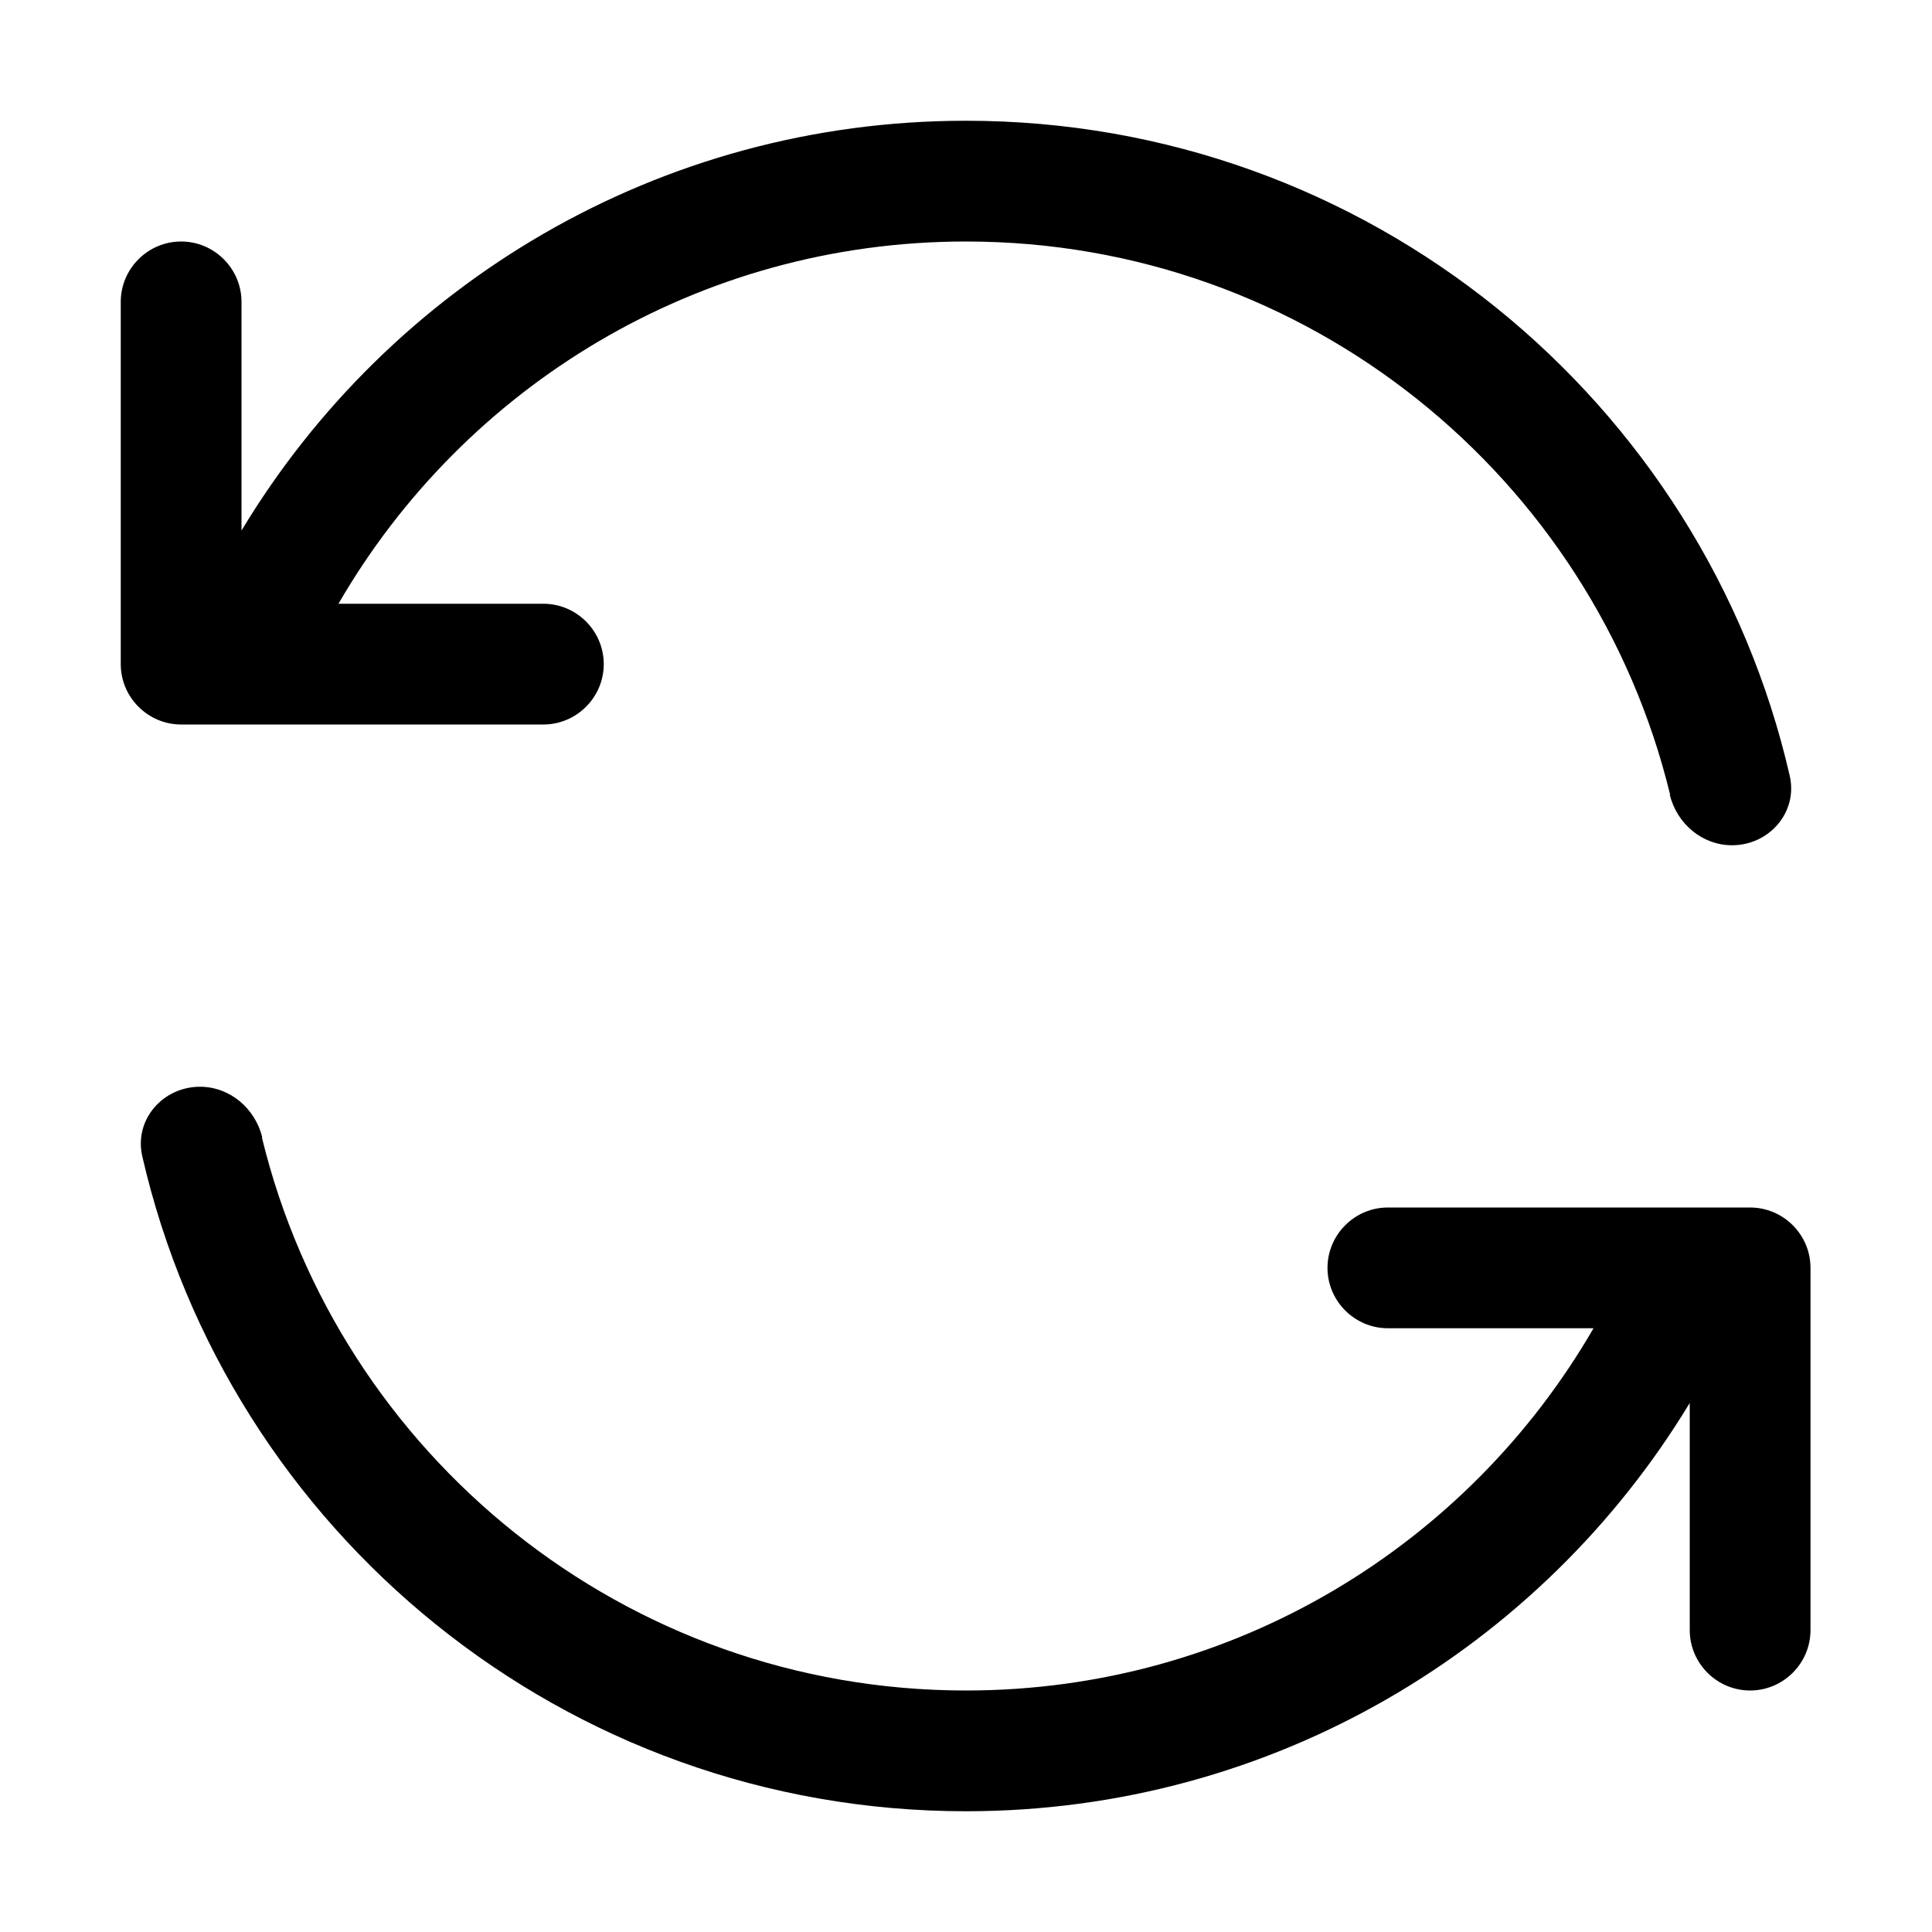
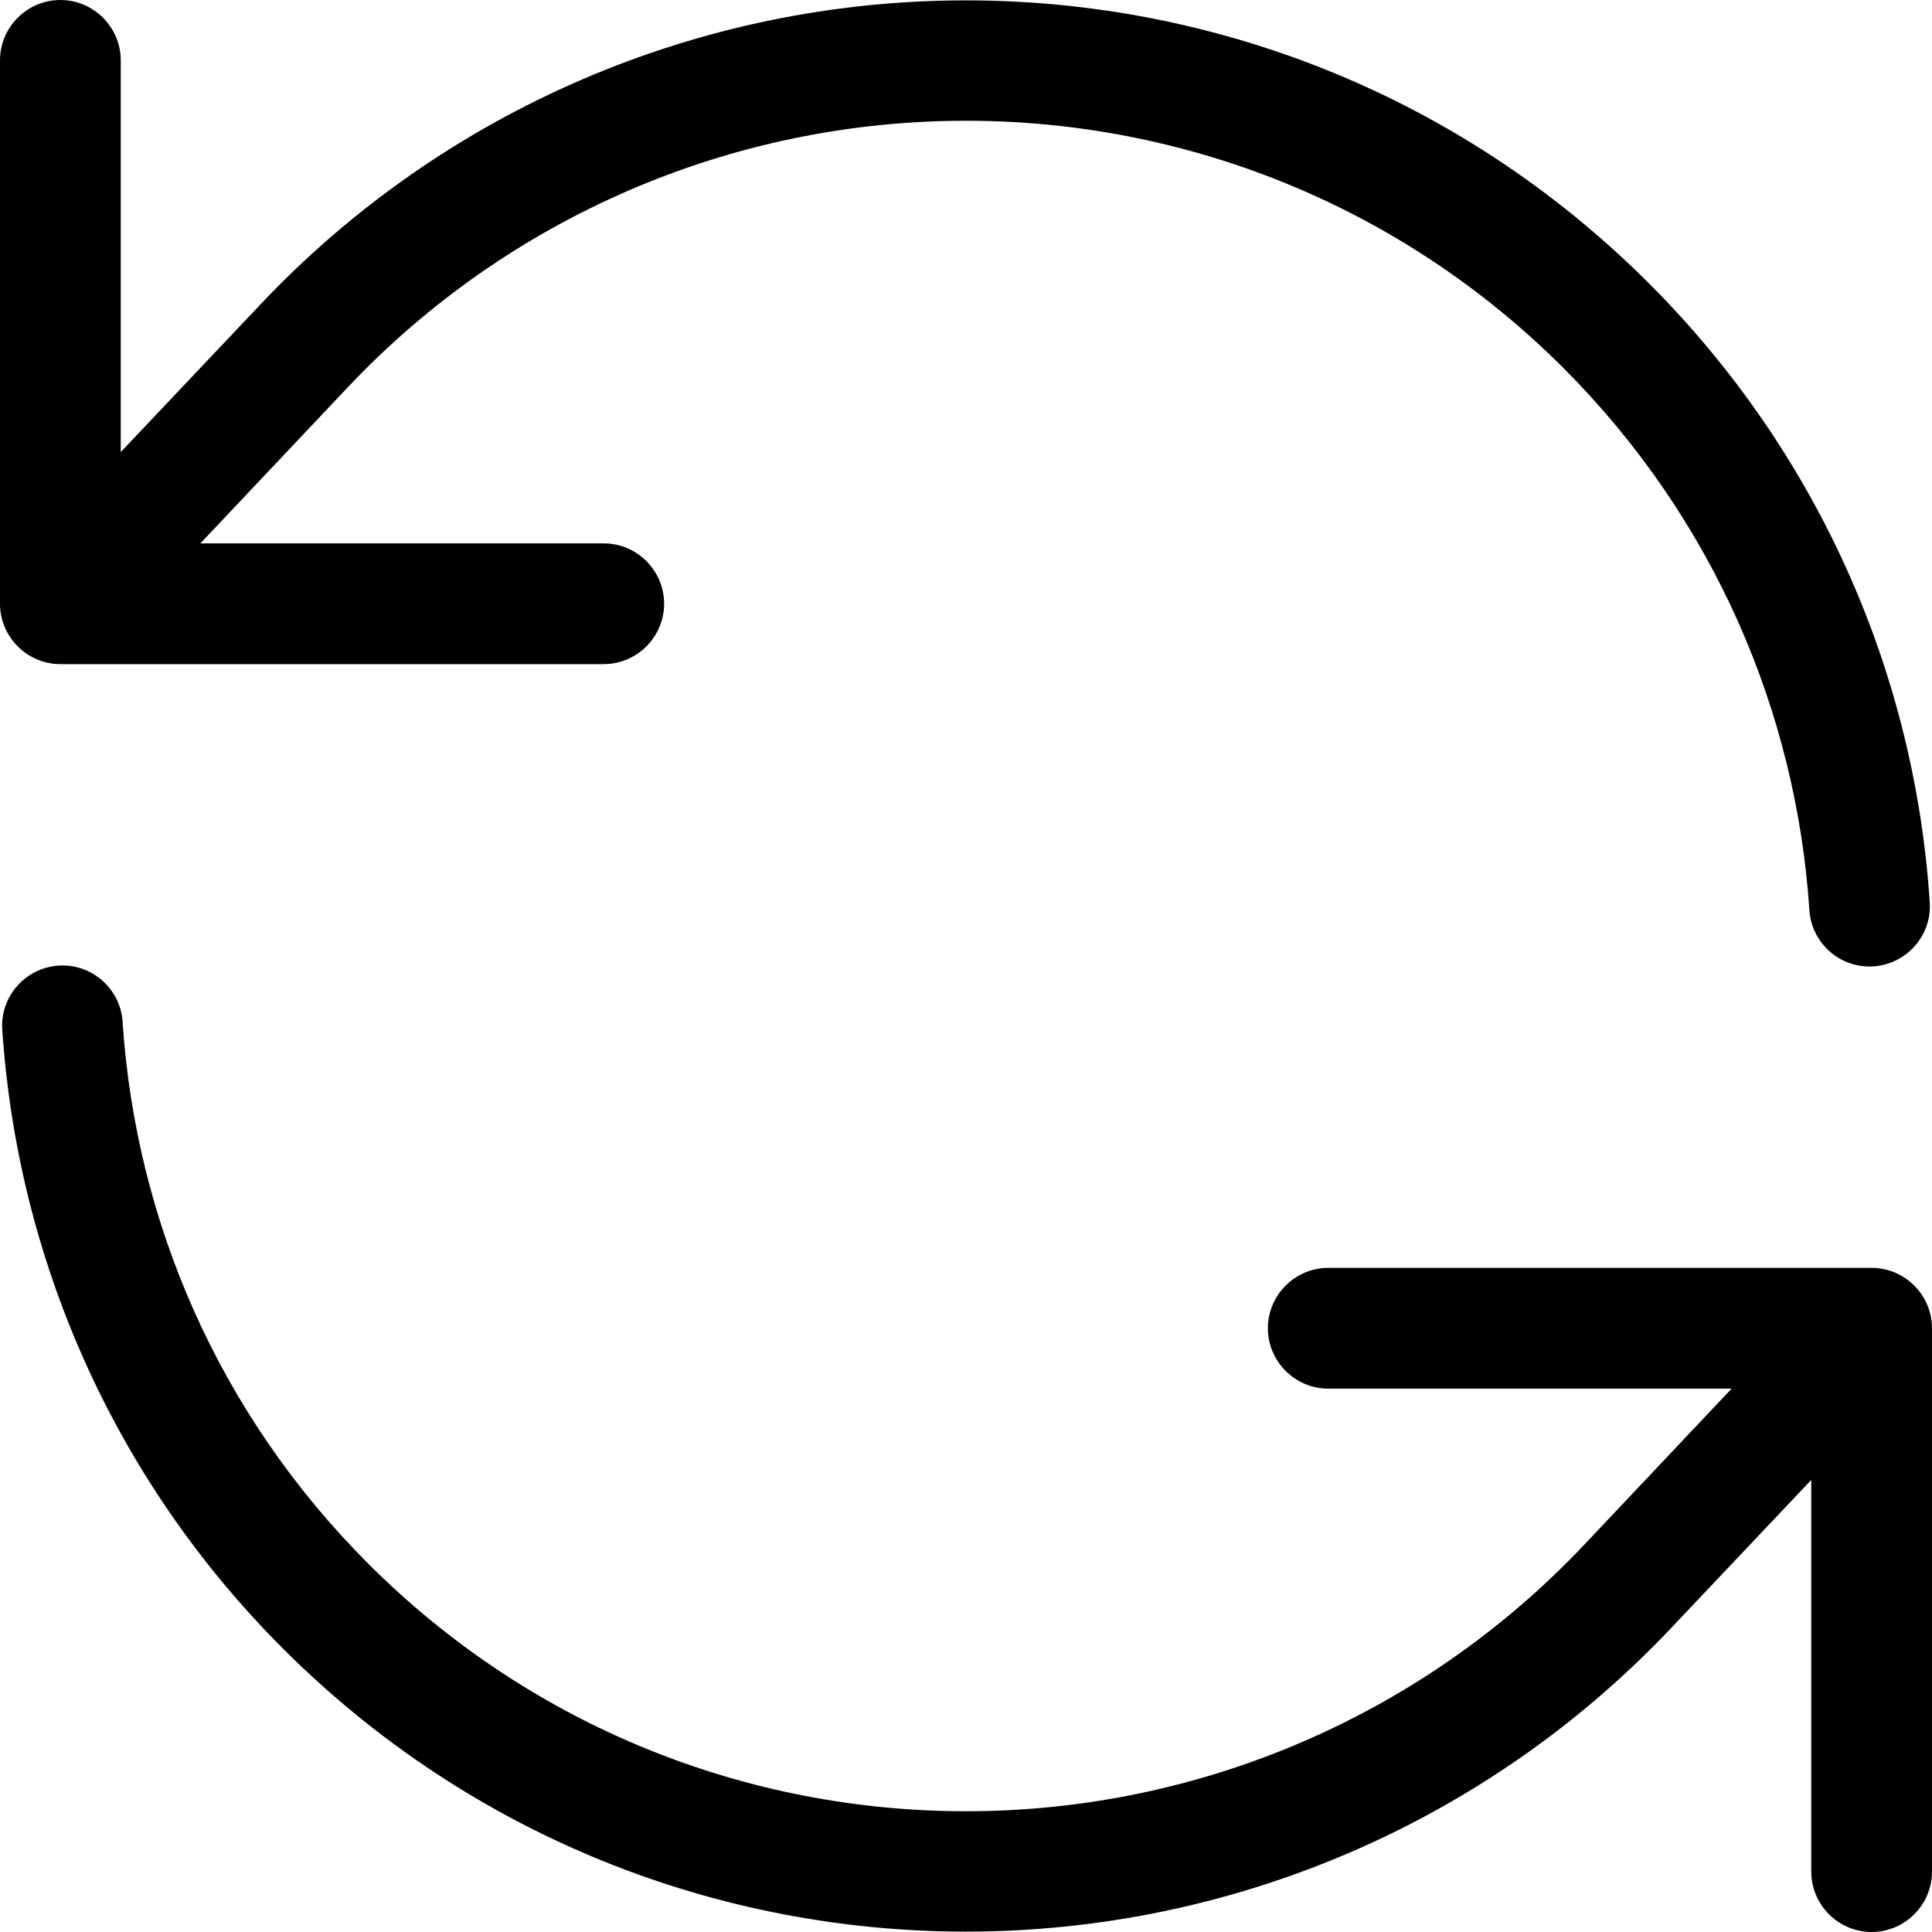
<svg xmlns="http://www.w3.org/2000/svg" viewBox="0 0 512 512">
-   <path d="M442.6 210.6C422.2 126.5 346.4 64 256 64c-71.1 0-133.1 38.6-166.3 96H144c8.8 0 16 7.2 16 16s-7.2 16-16 16H63.3 48c-8.8 0-16-7.2-16-16V80c0-8.8 7.2-16 16-16s16 7.2 16 16v60.6C103.2 75.5 174.5 32 256 32c106.4 0 195.5 74.2 218.3 173.6c2.2 9.6-5.4 18.4-15.3 18.4c-7.9 0-14.6-5.7-16.5-13.4zM69.4 301.4C89.8 385.5 165.6 448 256 448c71.1 0 133.1-38.6 166.3-96H367.8c-8.8 0-16-7.2-16-16s7.2-16 16-16h80.9 15.1c8.8 0 16 7.2 16 16v96c0 8.8-7.2 16-16 16s-16-7.2-16-16V371.8C408.6 436.6 337.3 480 256 480C149.6 480 60.5 405.8 37.7 306.4C35.5 296.8 43.1 288 53 288c7.9 0 14.6 5.7 16.5 13.4z" />
+   <path fill="currentColor" d="M479.5 241.1C476 188.8 454.3 137.6 414.4 97.6 370.7 53.9 313.4 32 256 32 194 32 134.8 57.5 92.2 102.6L53.1 144 160 144c8.8 0 16 7.2 16 16s-7.2 16-16 16L16 176c-8.8 0-16-7.2-16-16L0 16C0 7.2 7.2 0 16 0S32 7.2 32 16l0 103.8 37-39.1c48.6-51.5 116.3-80.6 187-80.6 65.5 0 131 25 181 75 45.6 45.6 70.5 104.3 74.4 164 .6 8.8-6.1 16.4-14.9 17s-16.4-6.1-17-14.9zm-447 29.9c3.5 52.3 25.2 103.5 65.1 143.4 43.7 43.7 101 65.6 158.4 65.6 62 0 121.2-25.5 163.8-70.6L458.9 368 352 368c-8.8 0-16-7.2-16-16s7.2-16 16-16l144 0c8.8 0 16 7.2 16 16l0 144c0 8.8-7.2 16-16 16s-16-7.2-16-16l0-103.8-37 39.1c-48.6 51.5-116.3 80.6-187 80.6-65.5 0-131-25-181-75-45.6-45.6-70.4-104.3-74.4-164-.6-8.8 6.1-16.4 14.9-17s16.4 6.1 17 14.9z" />
</svg>
